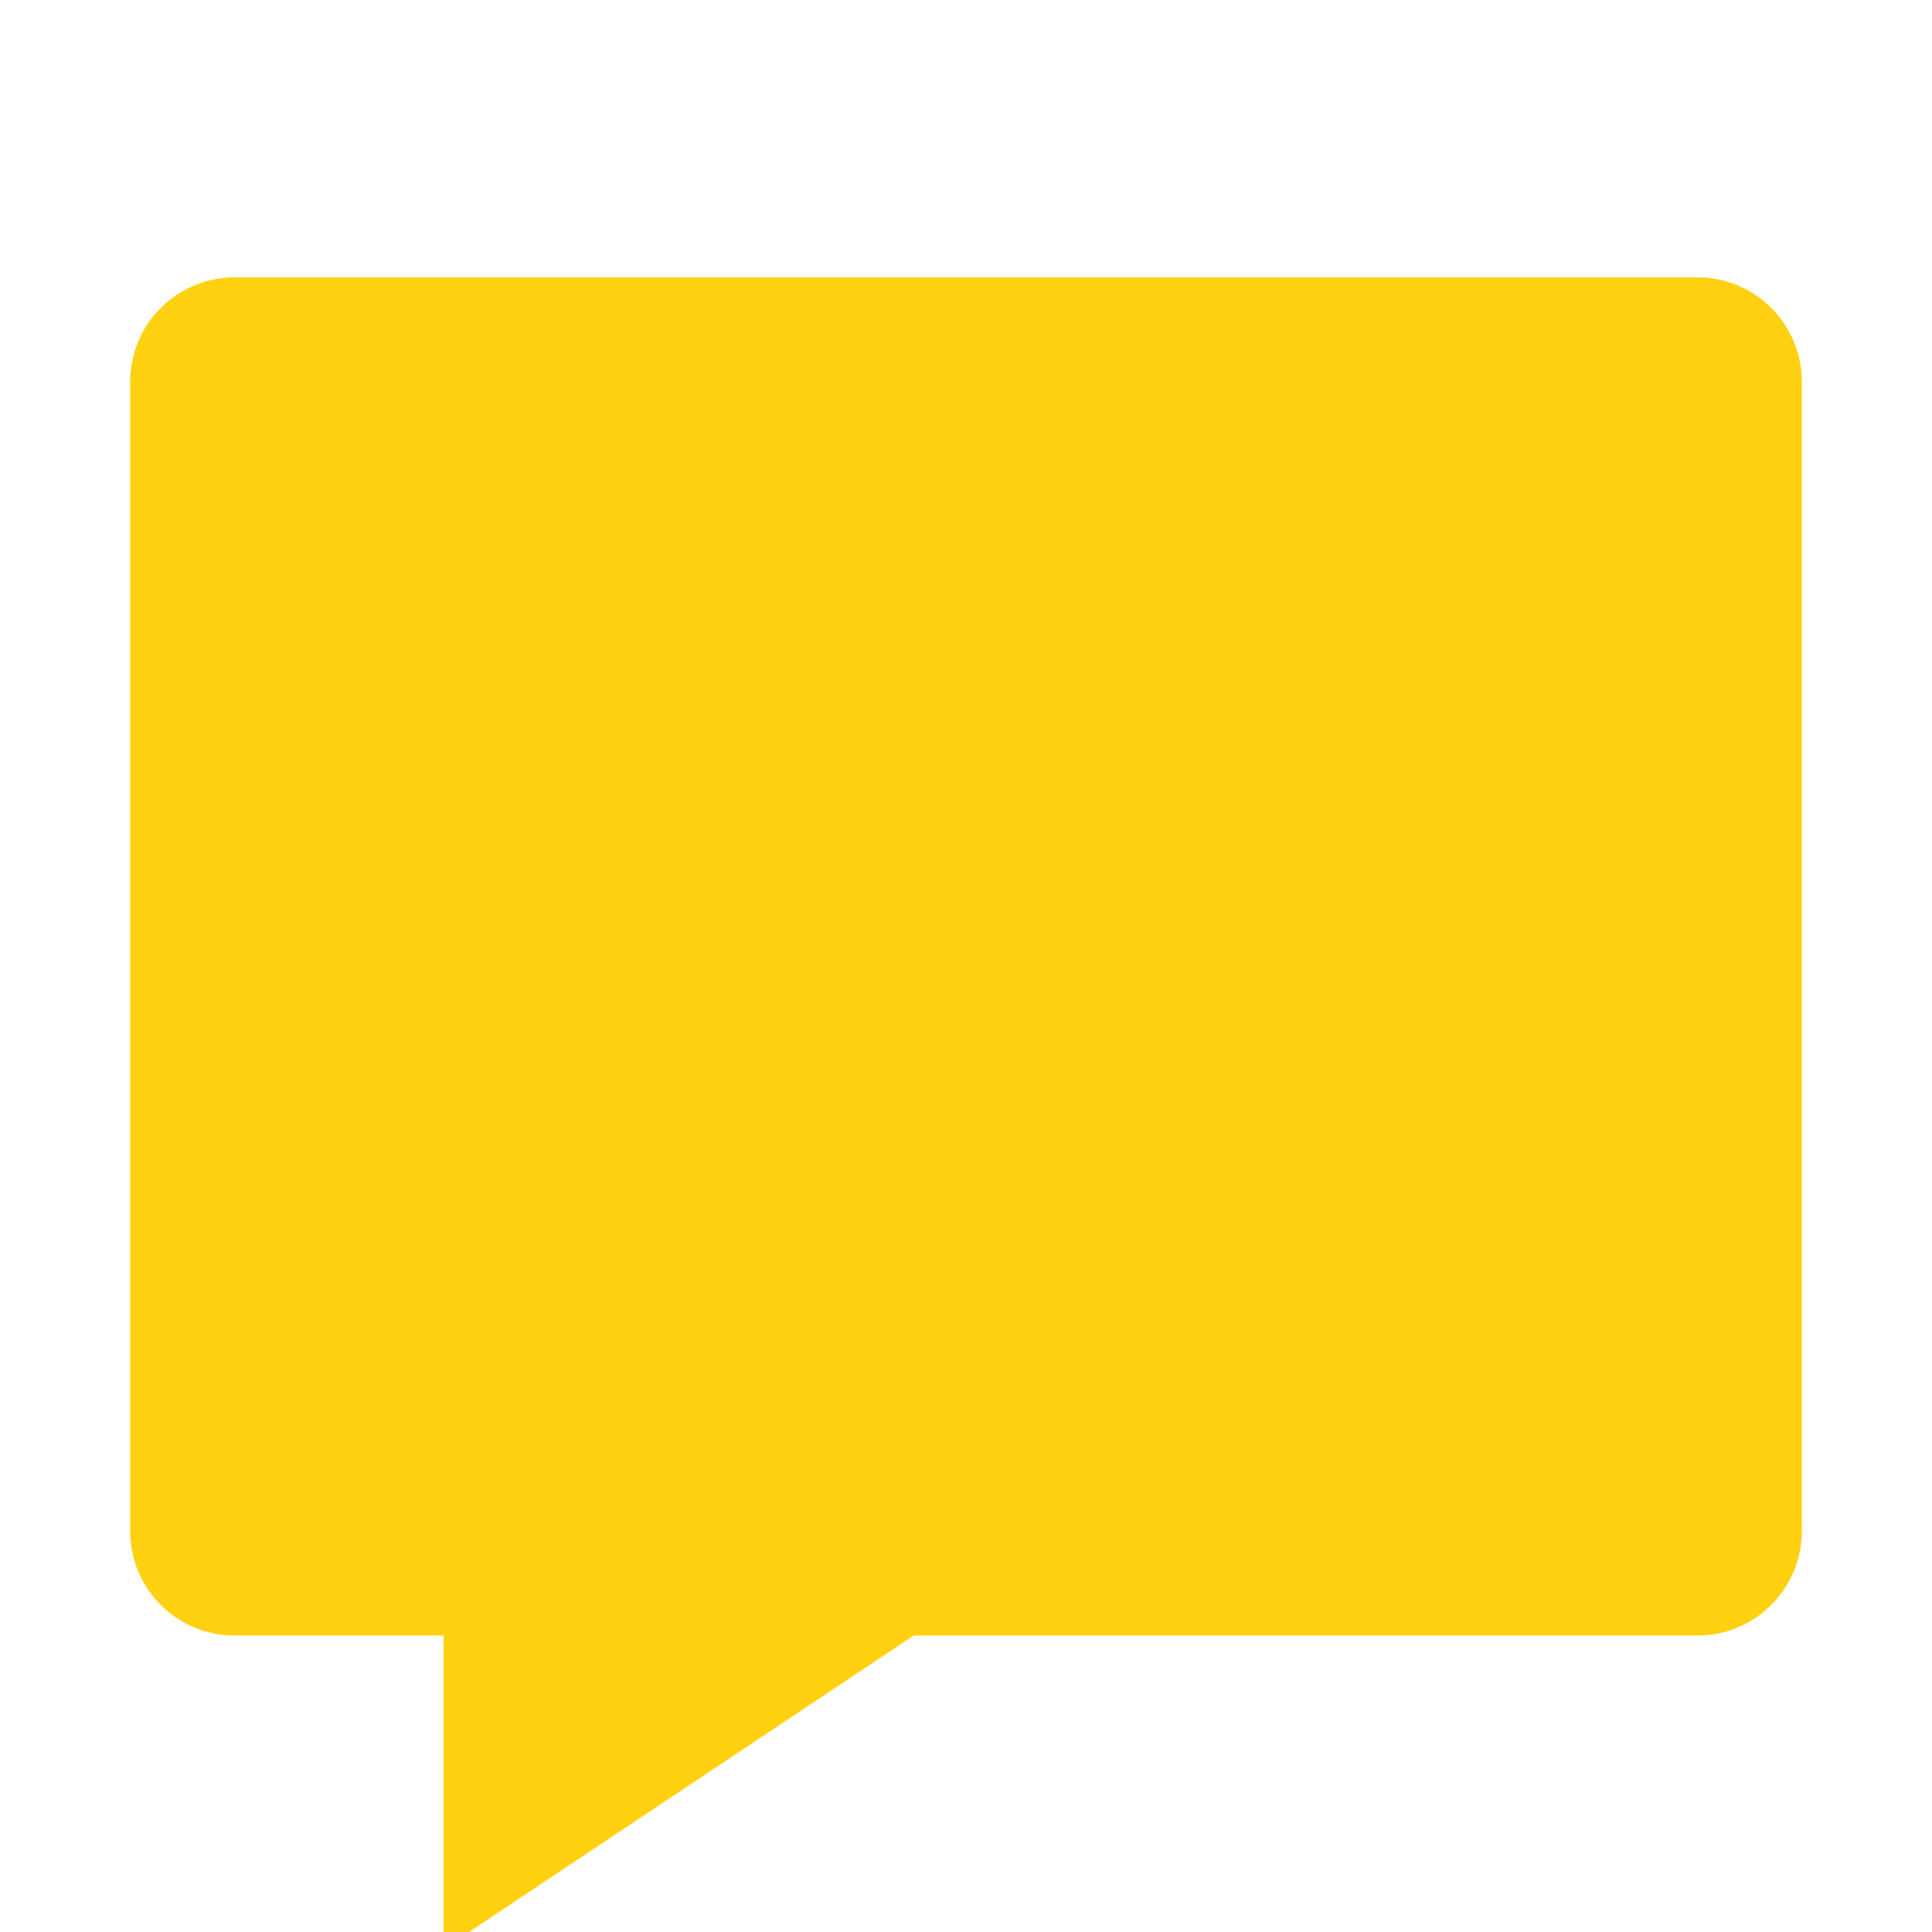
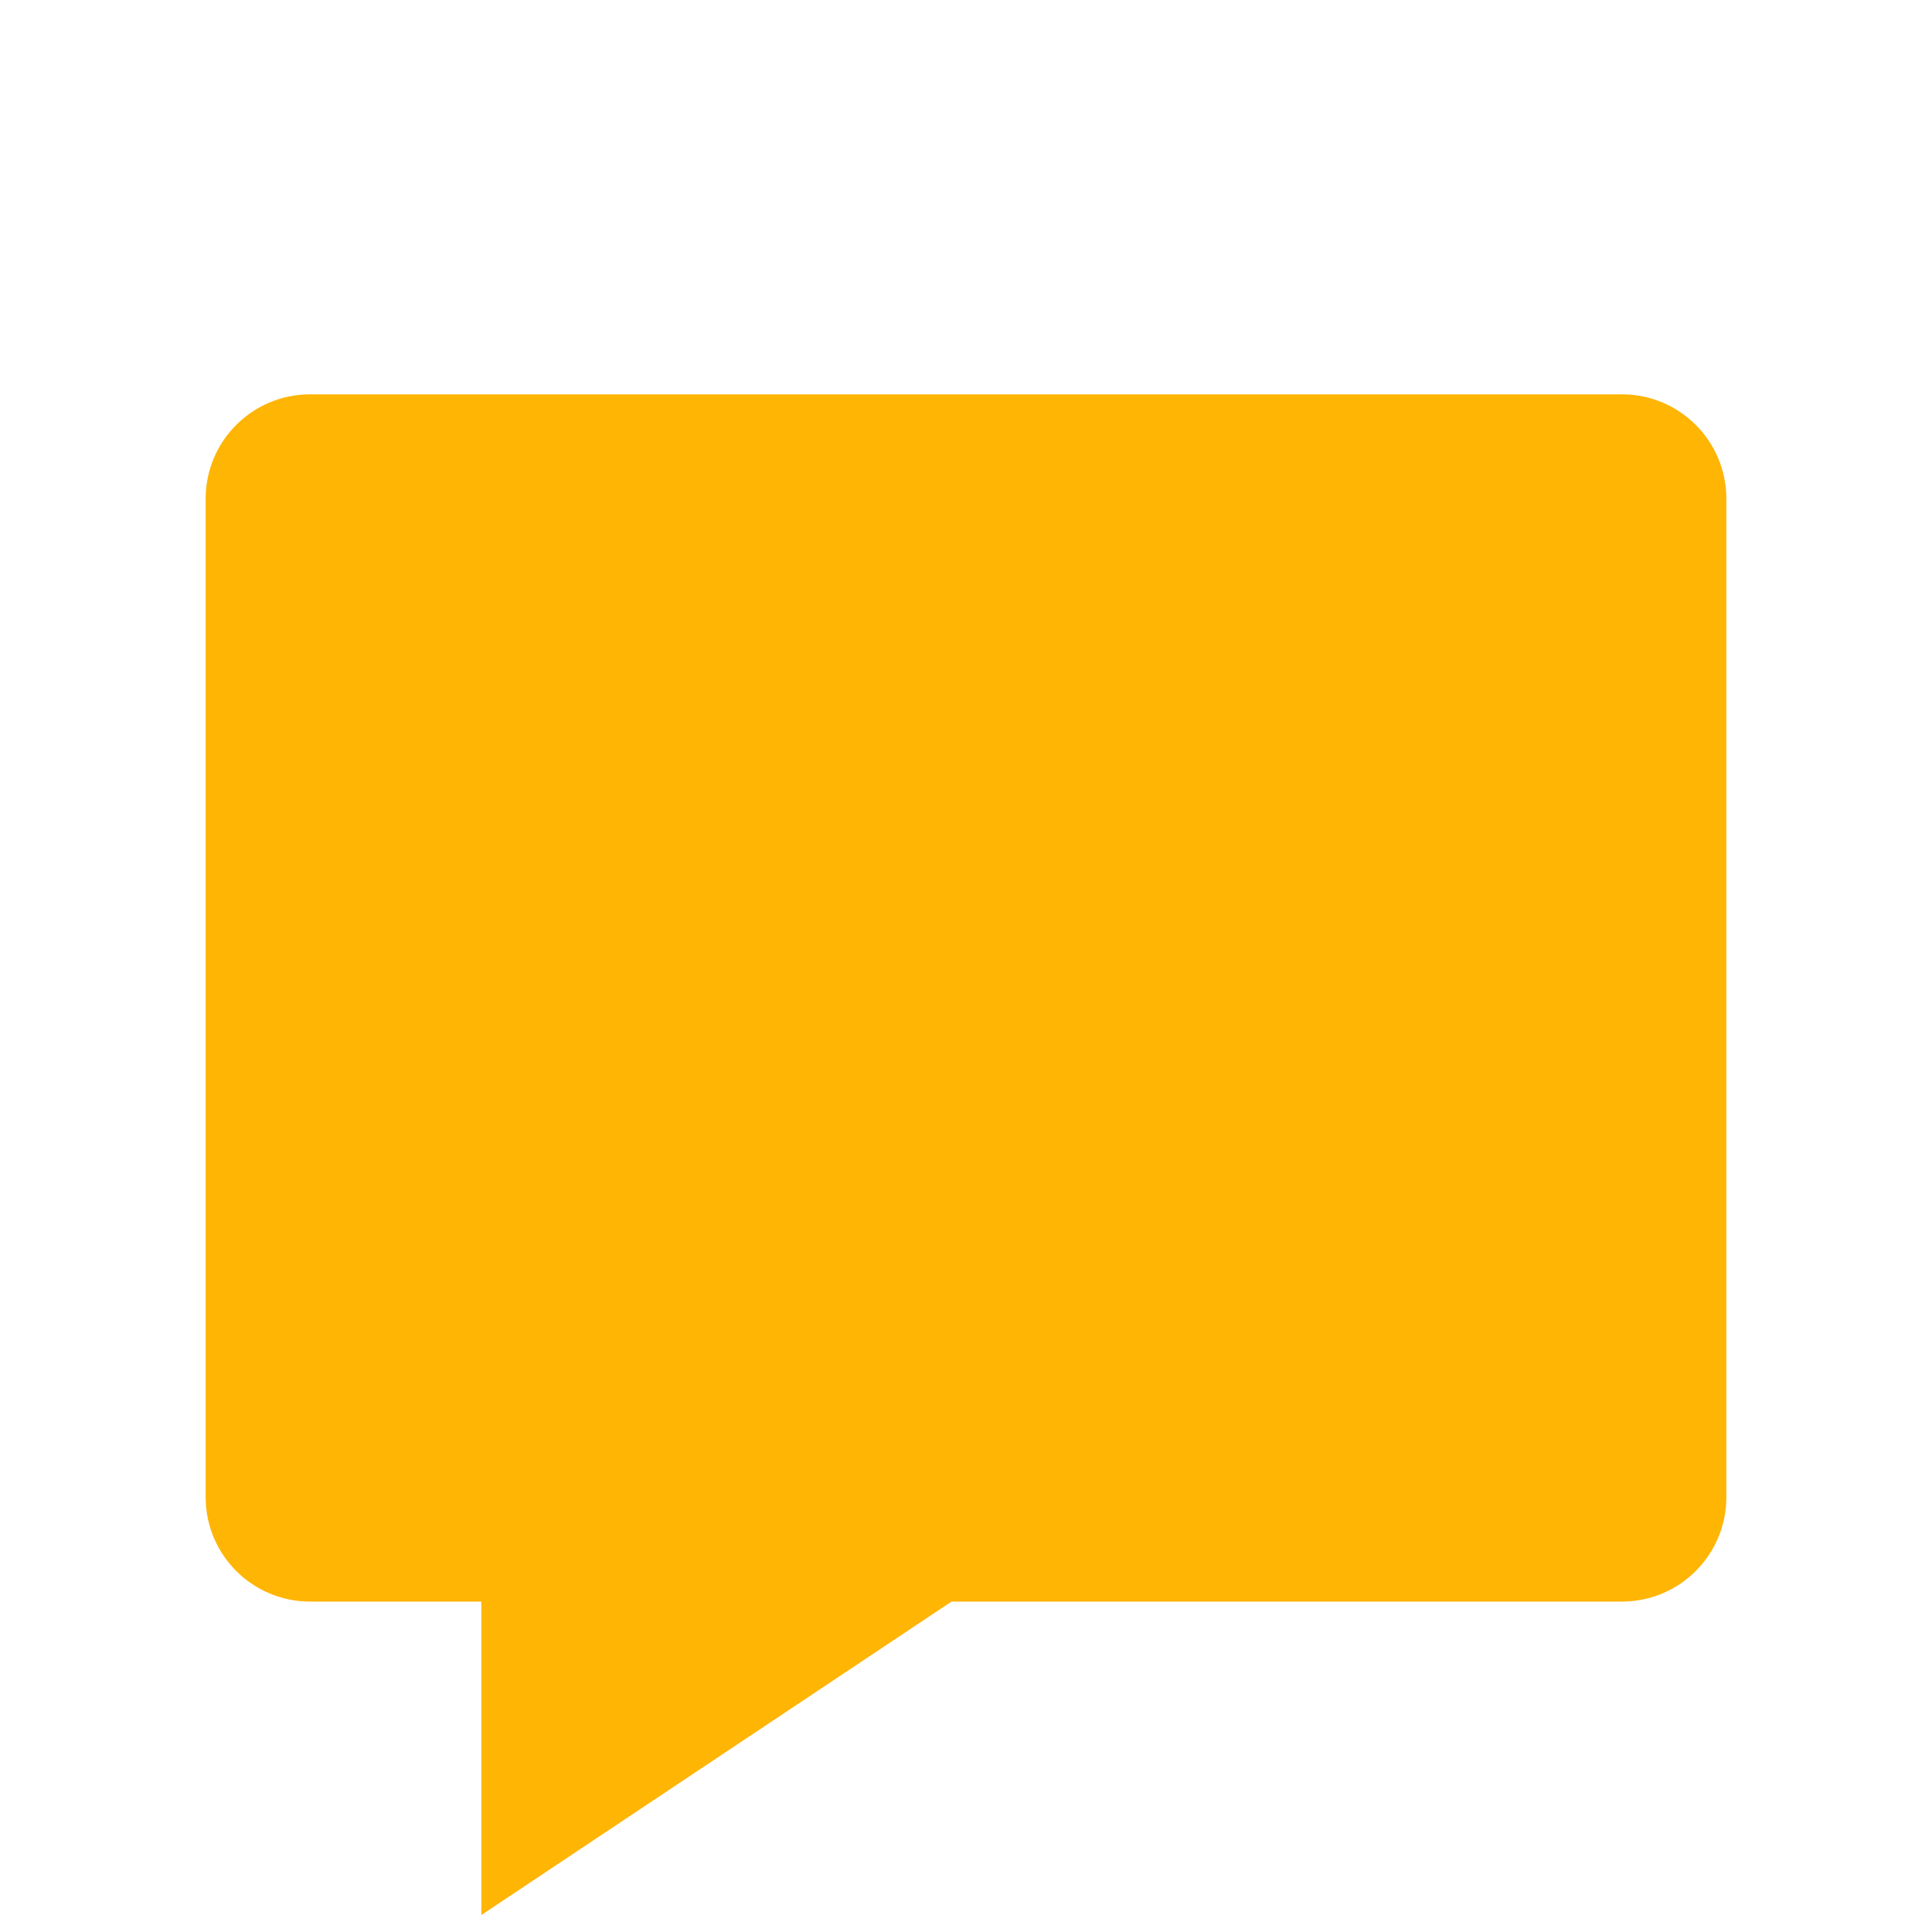
<svg xmlns="http://www.w3.org/2000/svg" version="1.1" id="Layer_1" x="0px" y="0px" width="512px" height="512px" viewBox="0 0 512 512" enable-background="new 0 0 512 512" xml:space="preserve">
  <g id="Layer_2" display="none">
    <rect x="-109.5" y="-86.5" display="inline" stroke="#000000" stroke-miterlimit="10" width="721" height="687" />
  </g>
-   <path fill="#FFD110" enable-background="new    " d="M449.813,73.5H62.187c-15.305,0-27.688,12.383-27.688,27.688V405.75  c0,15.304,12.383,27.688,27.688,27.688h55.375V516.5l124.594-83.063h207.656c15.304,0,27.688-12.383,27.688-27.688V101.188  C477.5,85.883,465.117,73.5,449.813,73.5z" />
+   <path fill="#FFB504" d="M429.813,104.5H82.188c-15.305,0-27.688,12.383-27.688,27.688V396.75c0,15.304,12.383,27.688,27.688,27.688  h45.375V507.5l124.594-83.063h177.656c15.304,0,27.688-12.383,27.688-27.688V132.188C457.5,116.883,445.117,104.5,429.813,104.5z" />
</svg>
